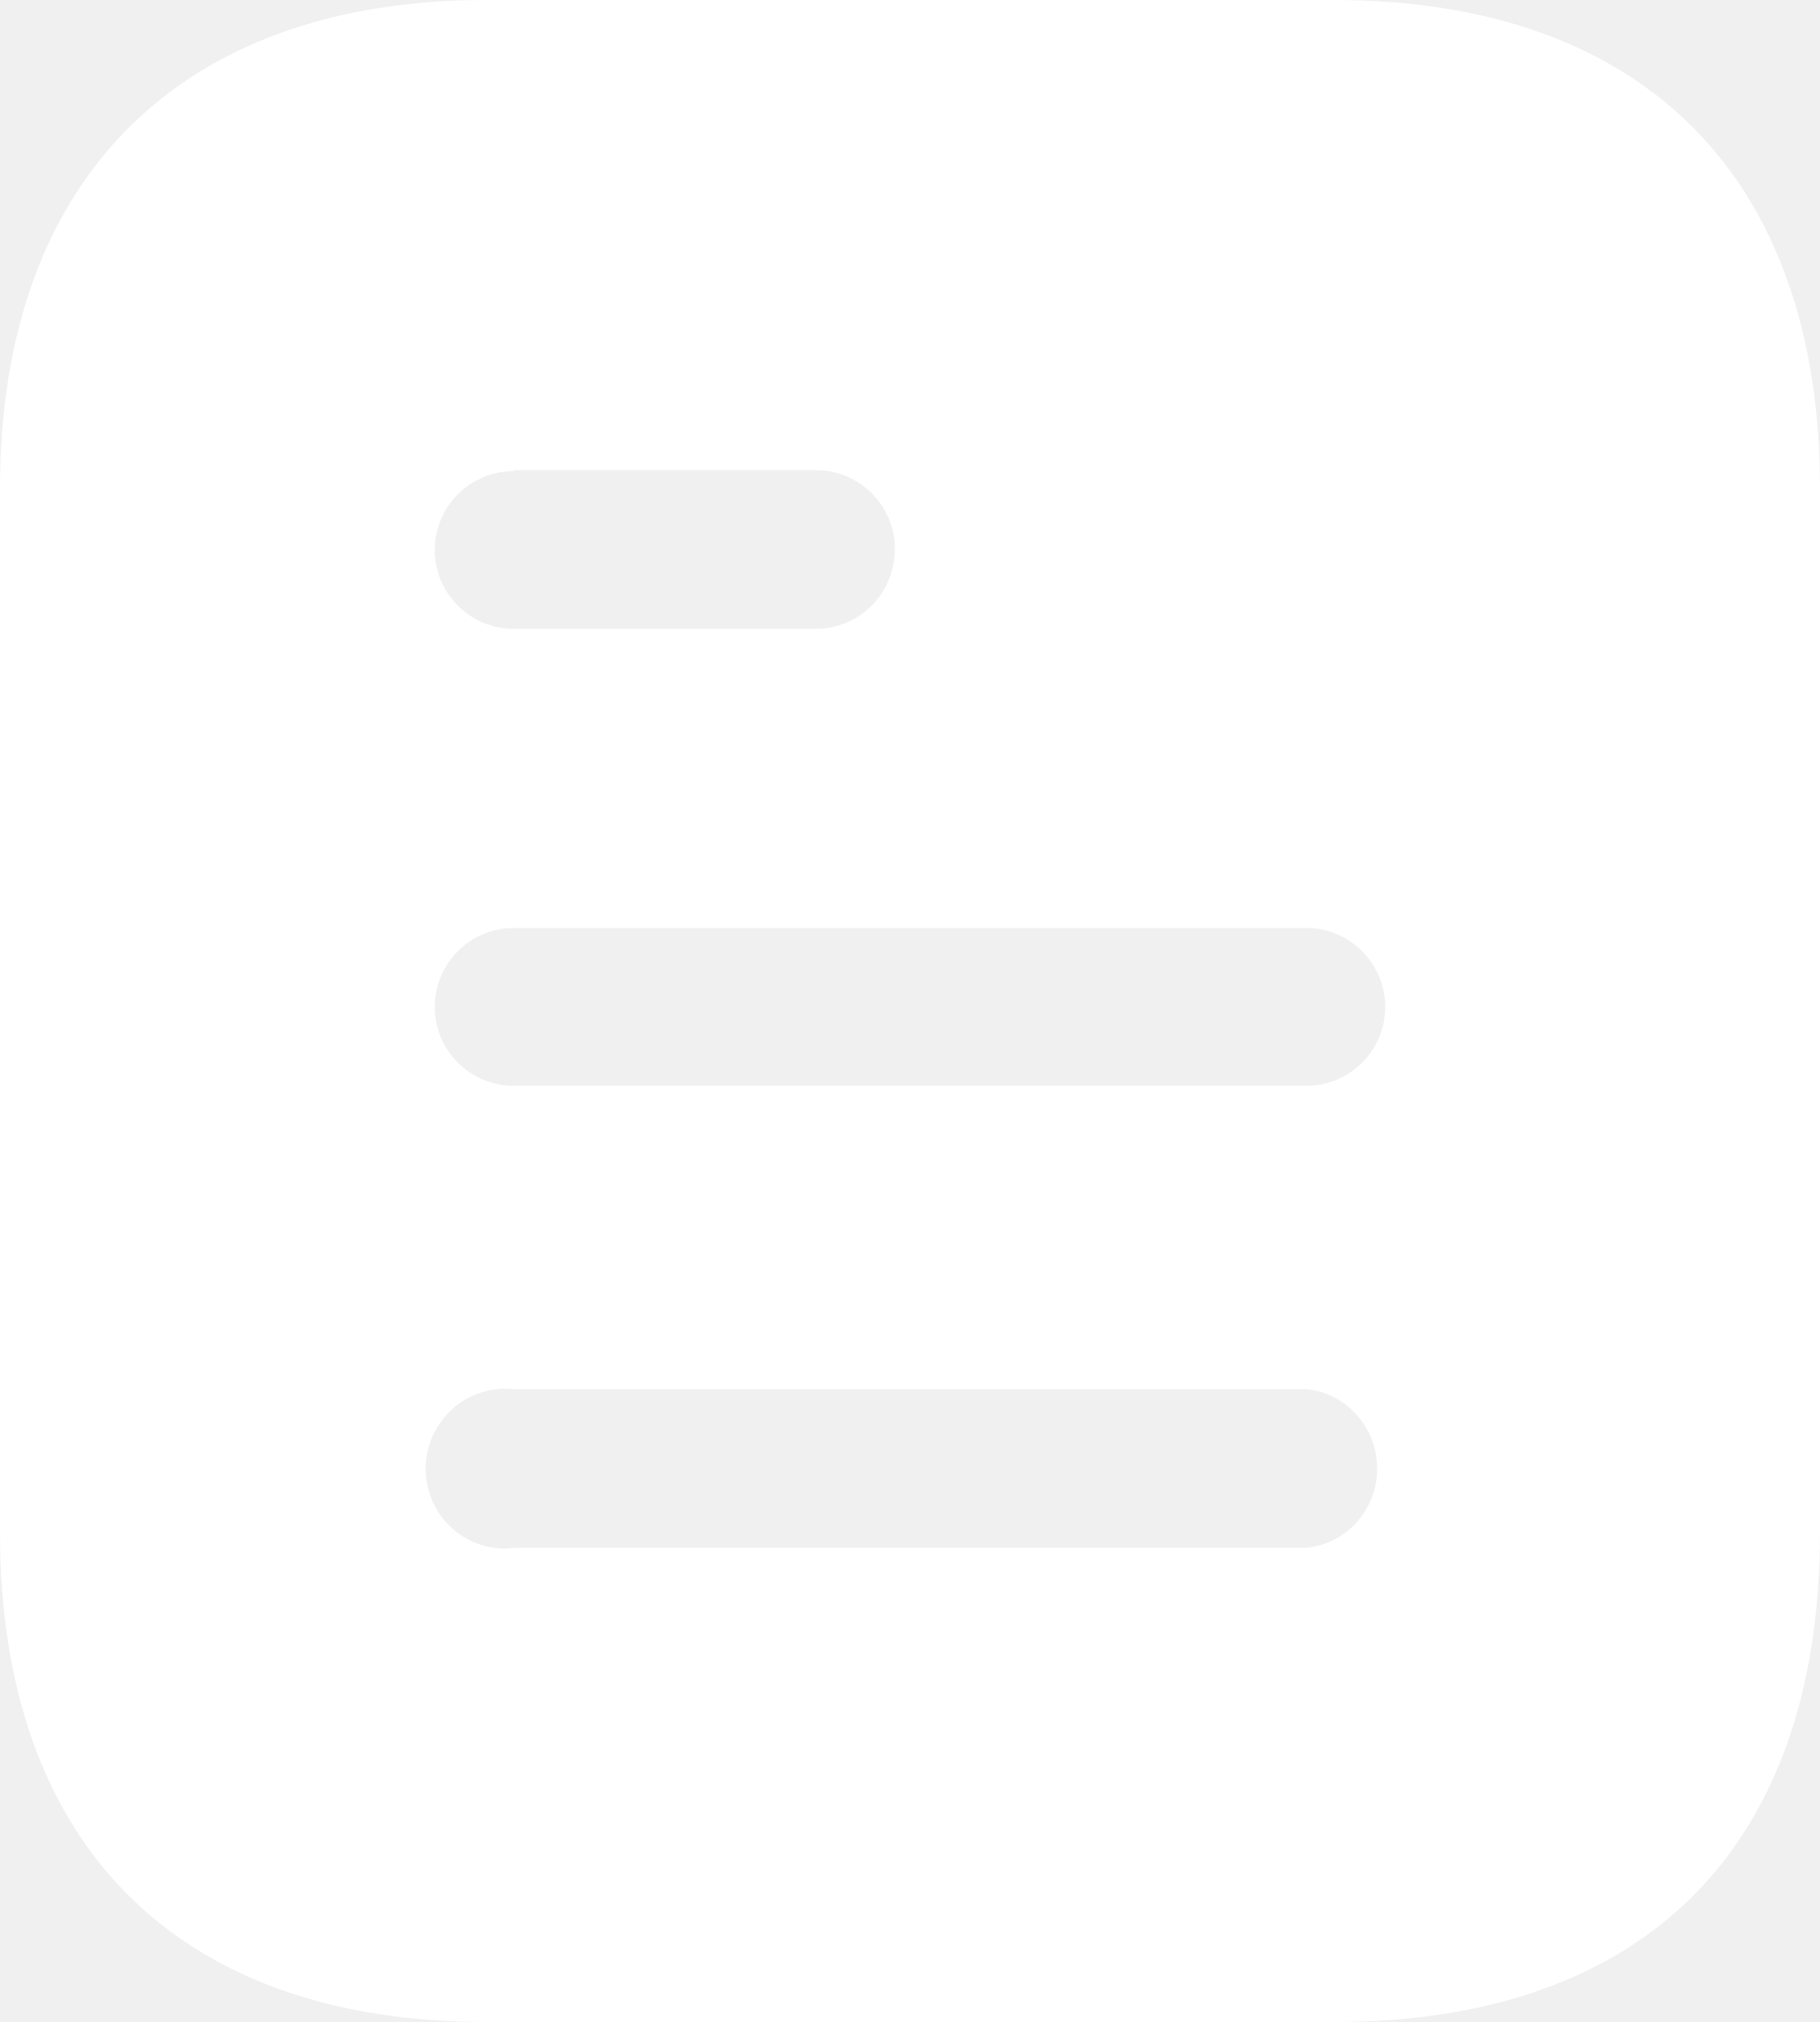
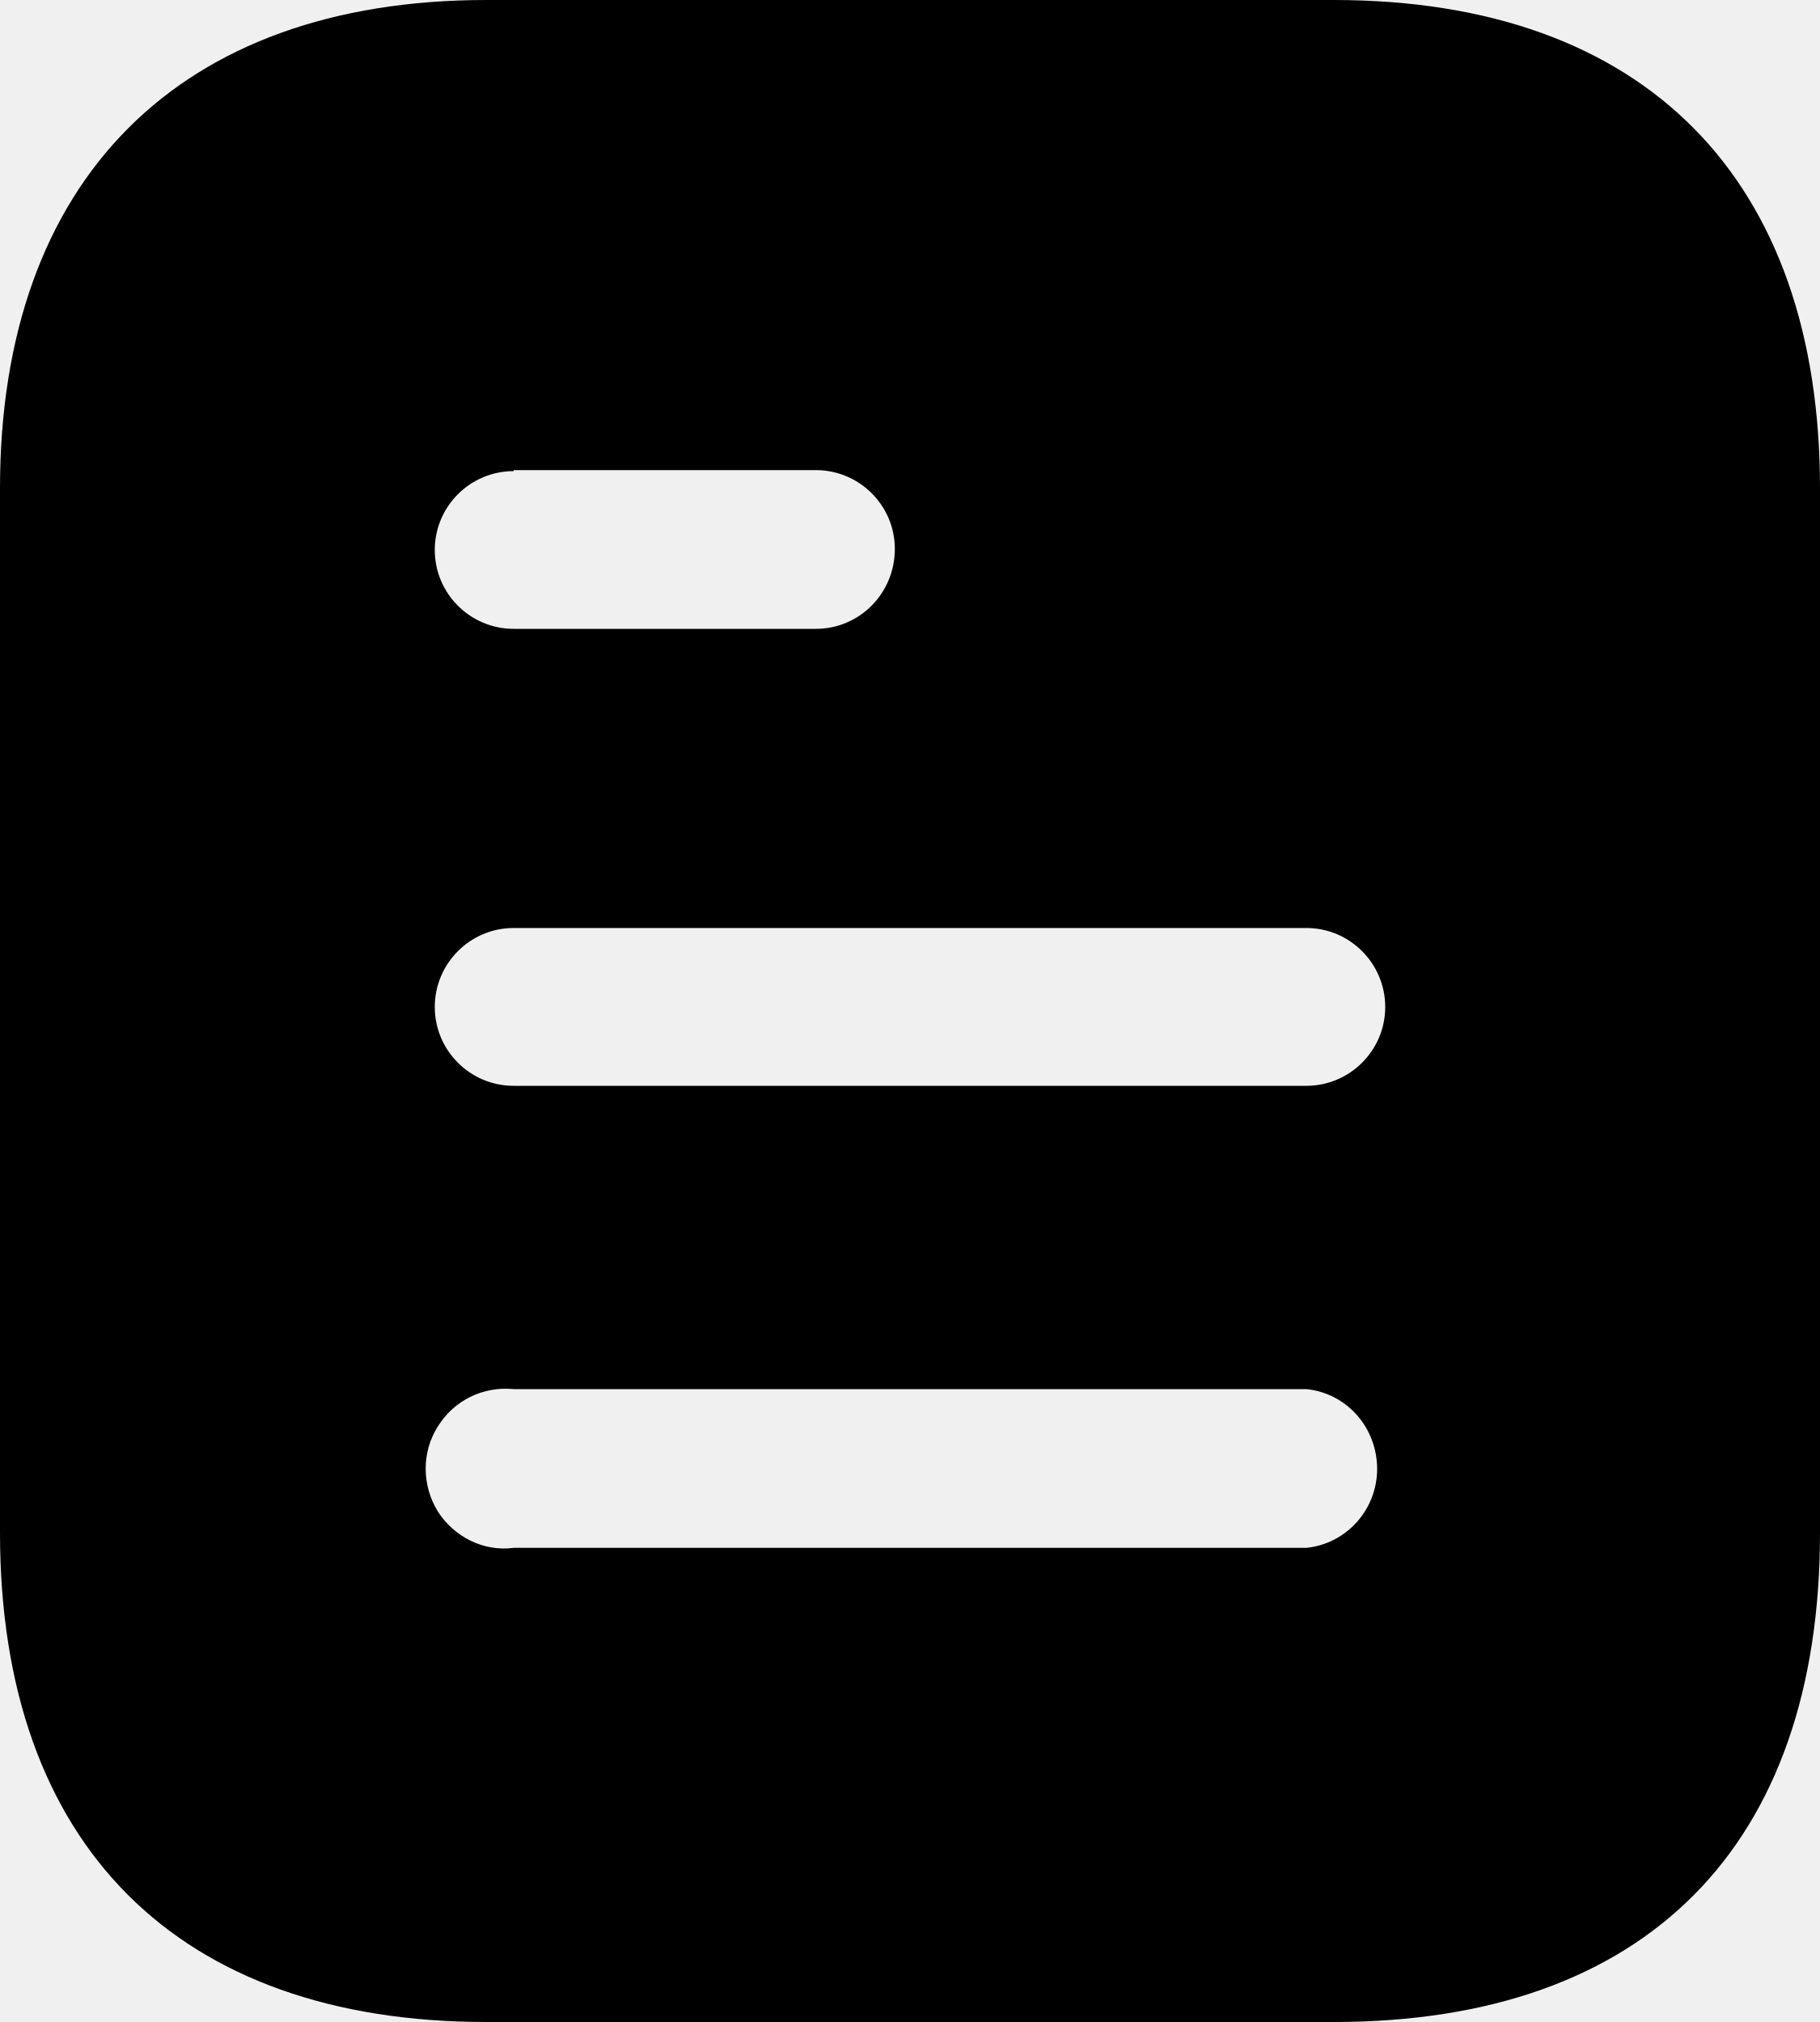
- <svg xmlns="http://www.w3.org/2000/svg" width="18" height="20" viewBox="0 0 18 20" fill="none">
-   <path fill-rule="evenodd" clip-rule="evenodd" d="M4.81 0H13.191C16.28 0 18 1.78 18 4.83V15.16C18 18.26 16.28 20 13.191 20H4.81C1.77 20 0 18.26 0 15.16V4.83C0 1.78 1.77 0 4.81 0ZM5.08 4.66V4.65H8.069C8.5 4.65 8.85 5 8.85 5.429C8.85 5.87 8.5 6.22 8.069 6.22H5.08C4.649 6.22 4.3 5.87 4.3 5.44C4.3 5.01 4.649 4.66 5.08 4.66ZM5.08 10.74H12.92C13.35 10.74 13.7 10.39 13.7 9.96C13.7 9.53 13.35 9.179 12.92 9.179H5.08C4.649 9.179 4.3 9.53 4.3 9.96C4.3 10.39 4.649 10.74 5.08 10.74ZM5.08 15.31H12.92C13.319 15.27 13.62 14.929 13.62 14.53C13.62 14.12 13.319 13.78 12.92 13.74H5.08C4.78 13.71 4.49 13.85 4.33 14.11C4.17 14.36 4.17 14.69 4.33 14.95C4.49 15.2 4.78 15.35 5.08 15.31Z" fill="white" />
+ <svg xmlns="http://www.w3.org/2000/svg" width="18" height="20" viewBox="0 0 18 20" fill="currentColor">
+   <path fill-rule="evenodd" clip-rule="evenodd" d="M4.81 0H13.191C16.28 0 18 1.78 18 4.83V15.16C18 18.26 16.28 20 13.191 20H4.81C1.77 20 0 18.26 0 15.16V4.83C0 1.78 1.77 0 4.81 0ZM5.08 4.66V4.65H8.069C8.5 4.65 8.85 5 8.85 5.429C8.85 5.87 8.5 6.22 8.069 6.22H5.08C4.649 6.22 4.3 5.87 4.3 5.44C4.3 5.01 4.649 4.66 5.08 4.66ZM5.08 10.74H12.92C13.35 10.74 13.7 10.39 13.7 9.96C13.7 9.53 13.35 9.179 12.92 9.179H5.08C4.649 9.179 4.3 9.53 4.3 9.96C4.3 10.39 4.649 10.74 5.08 10.74ZM5.08 15.31H12.92C13.319 15.27 13.62 14.929 13.62 14.53C13.62 14.12 13.319 13.78 12.92 13.74H5.08C4.78 13.71 4.49 13.85 4.33 14.11C4.17 14.36 4.17 14.69 4.33 14.95C4.49 15.2 4.78 15.35 5.08 15.31Z" fill="currentColor" />
</svg>
